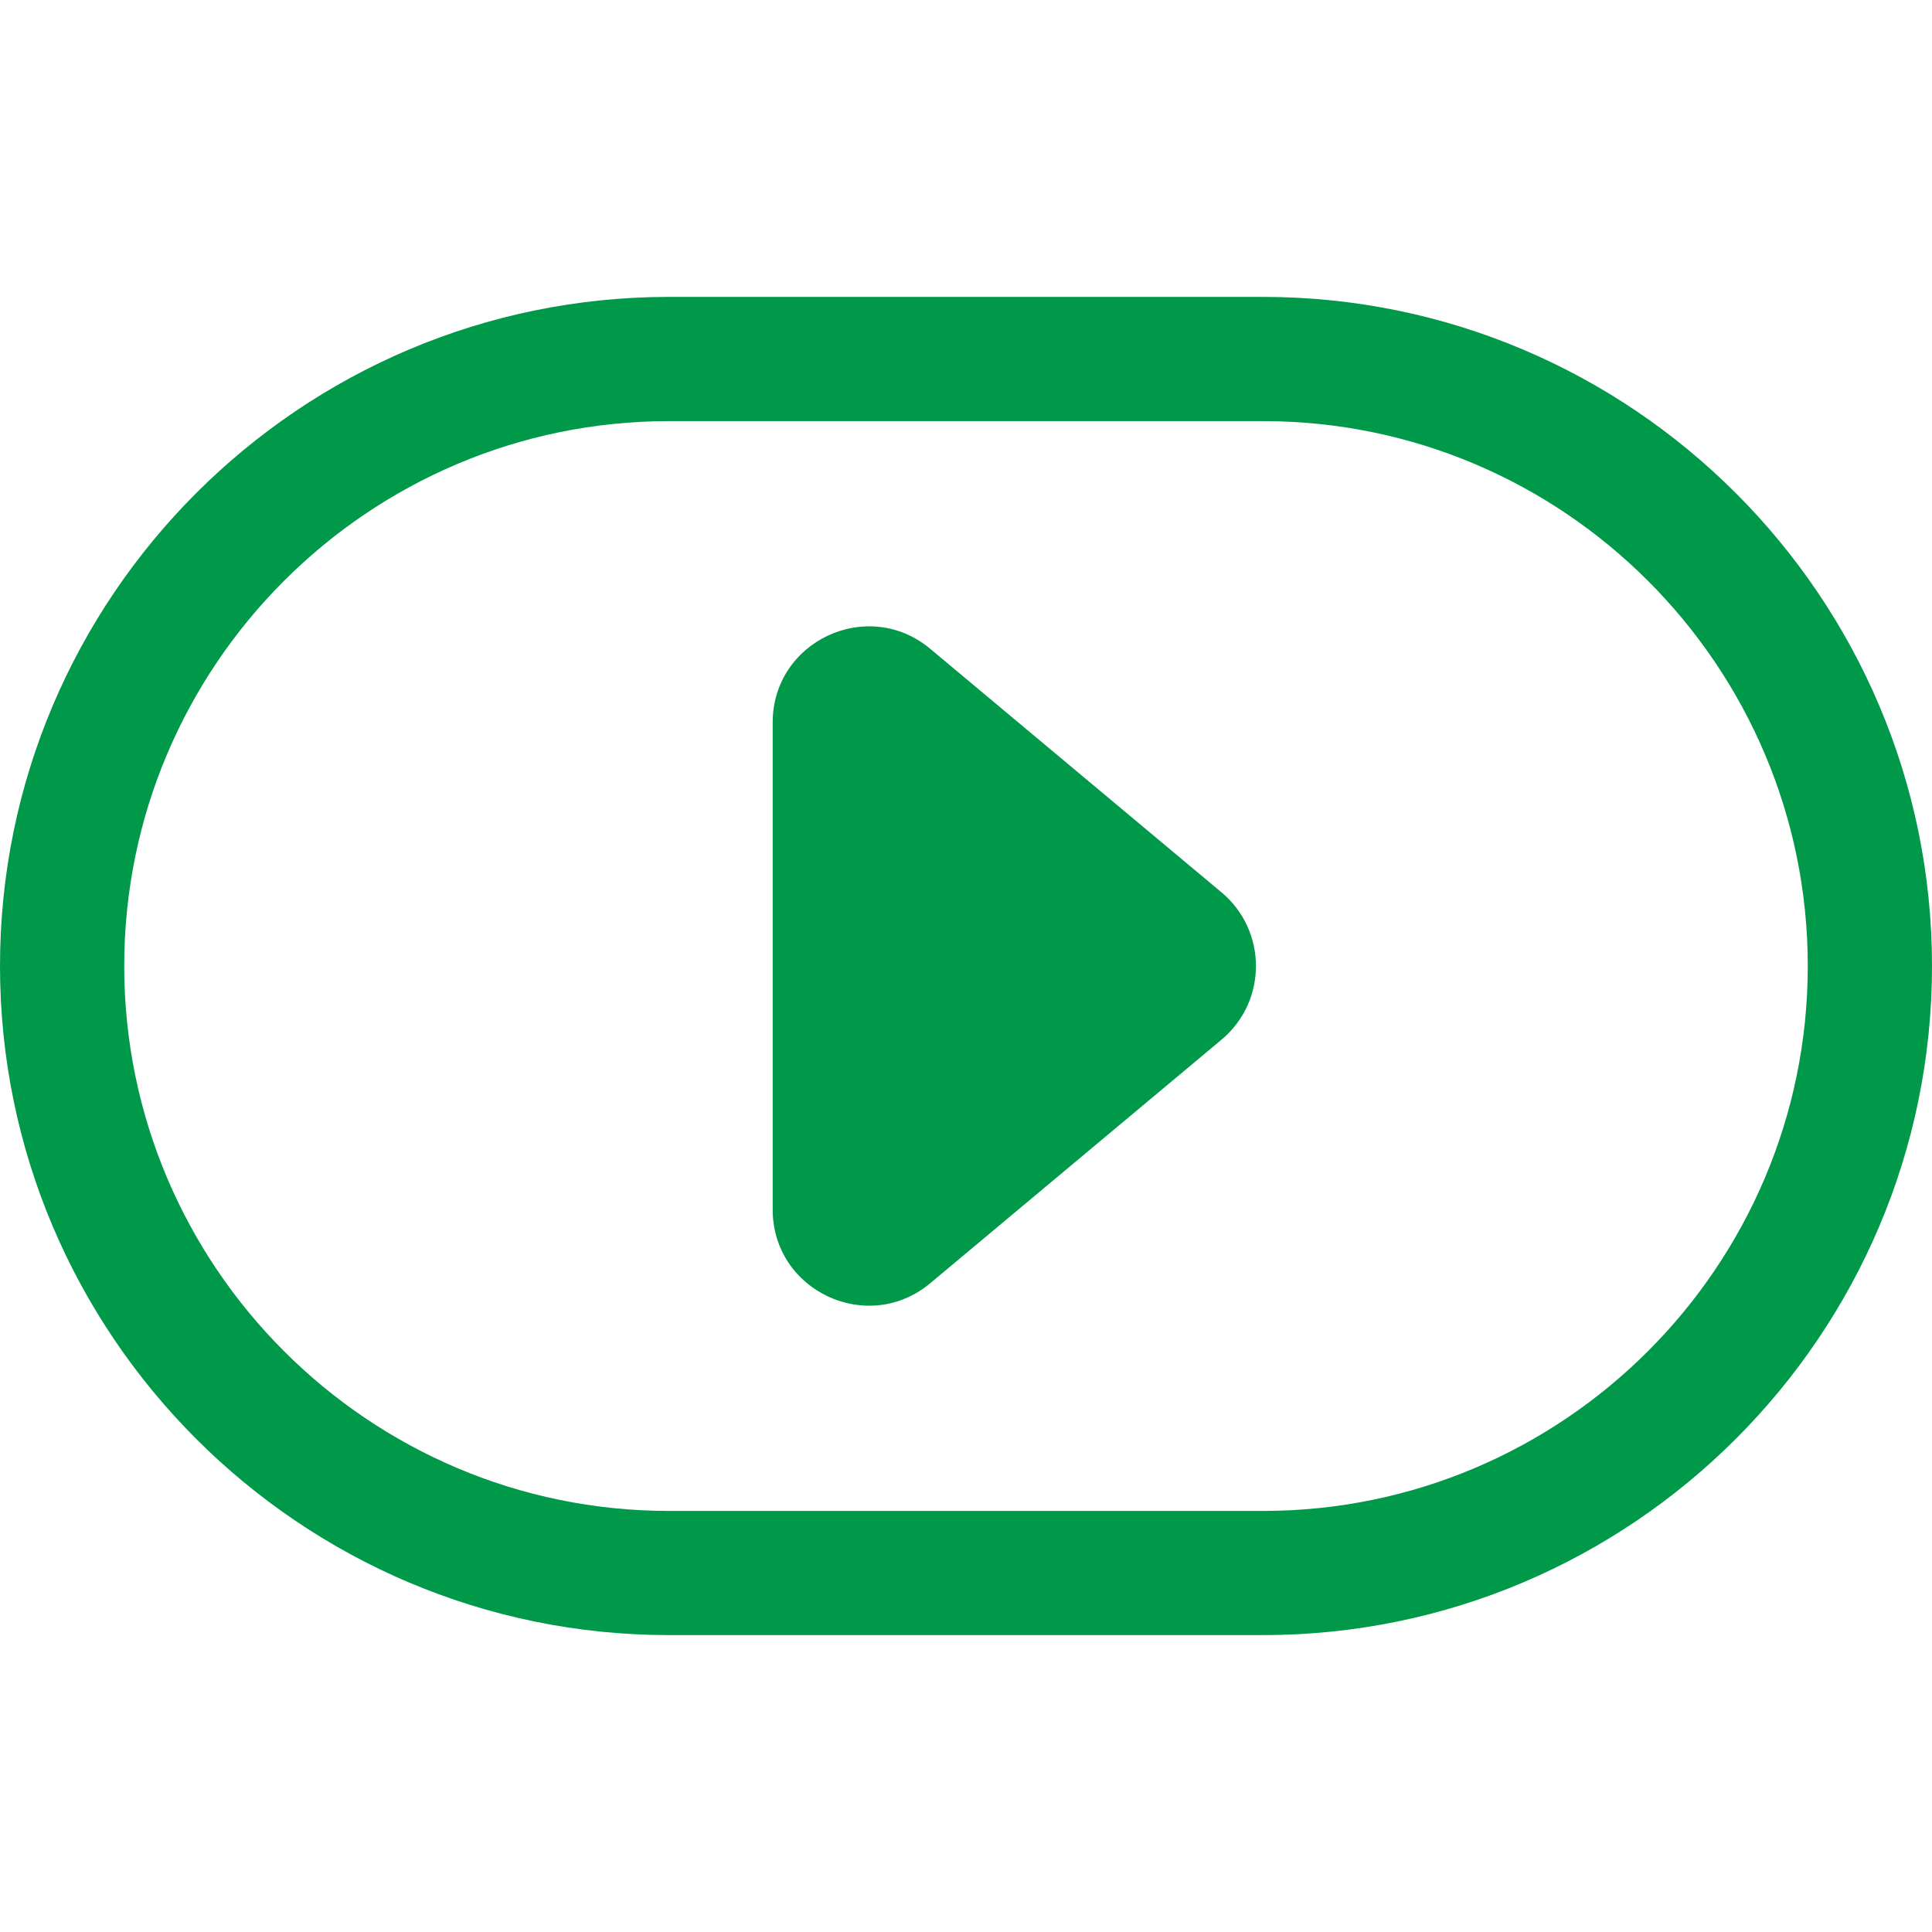
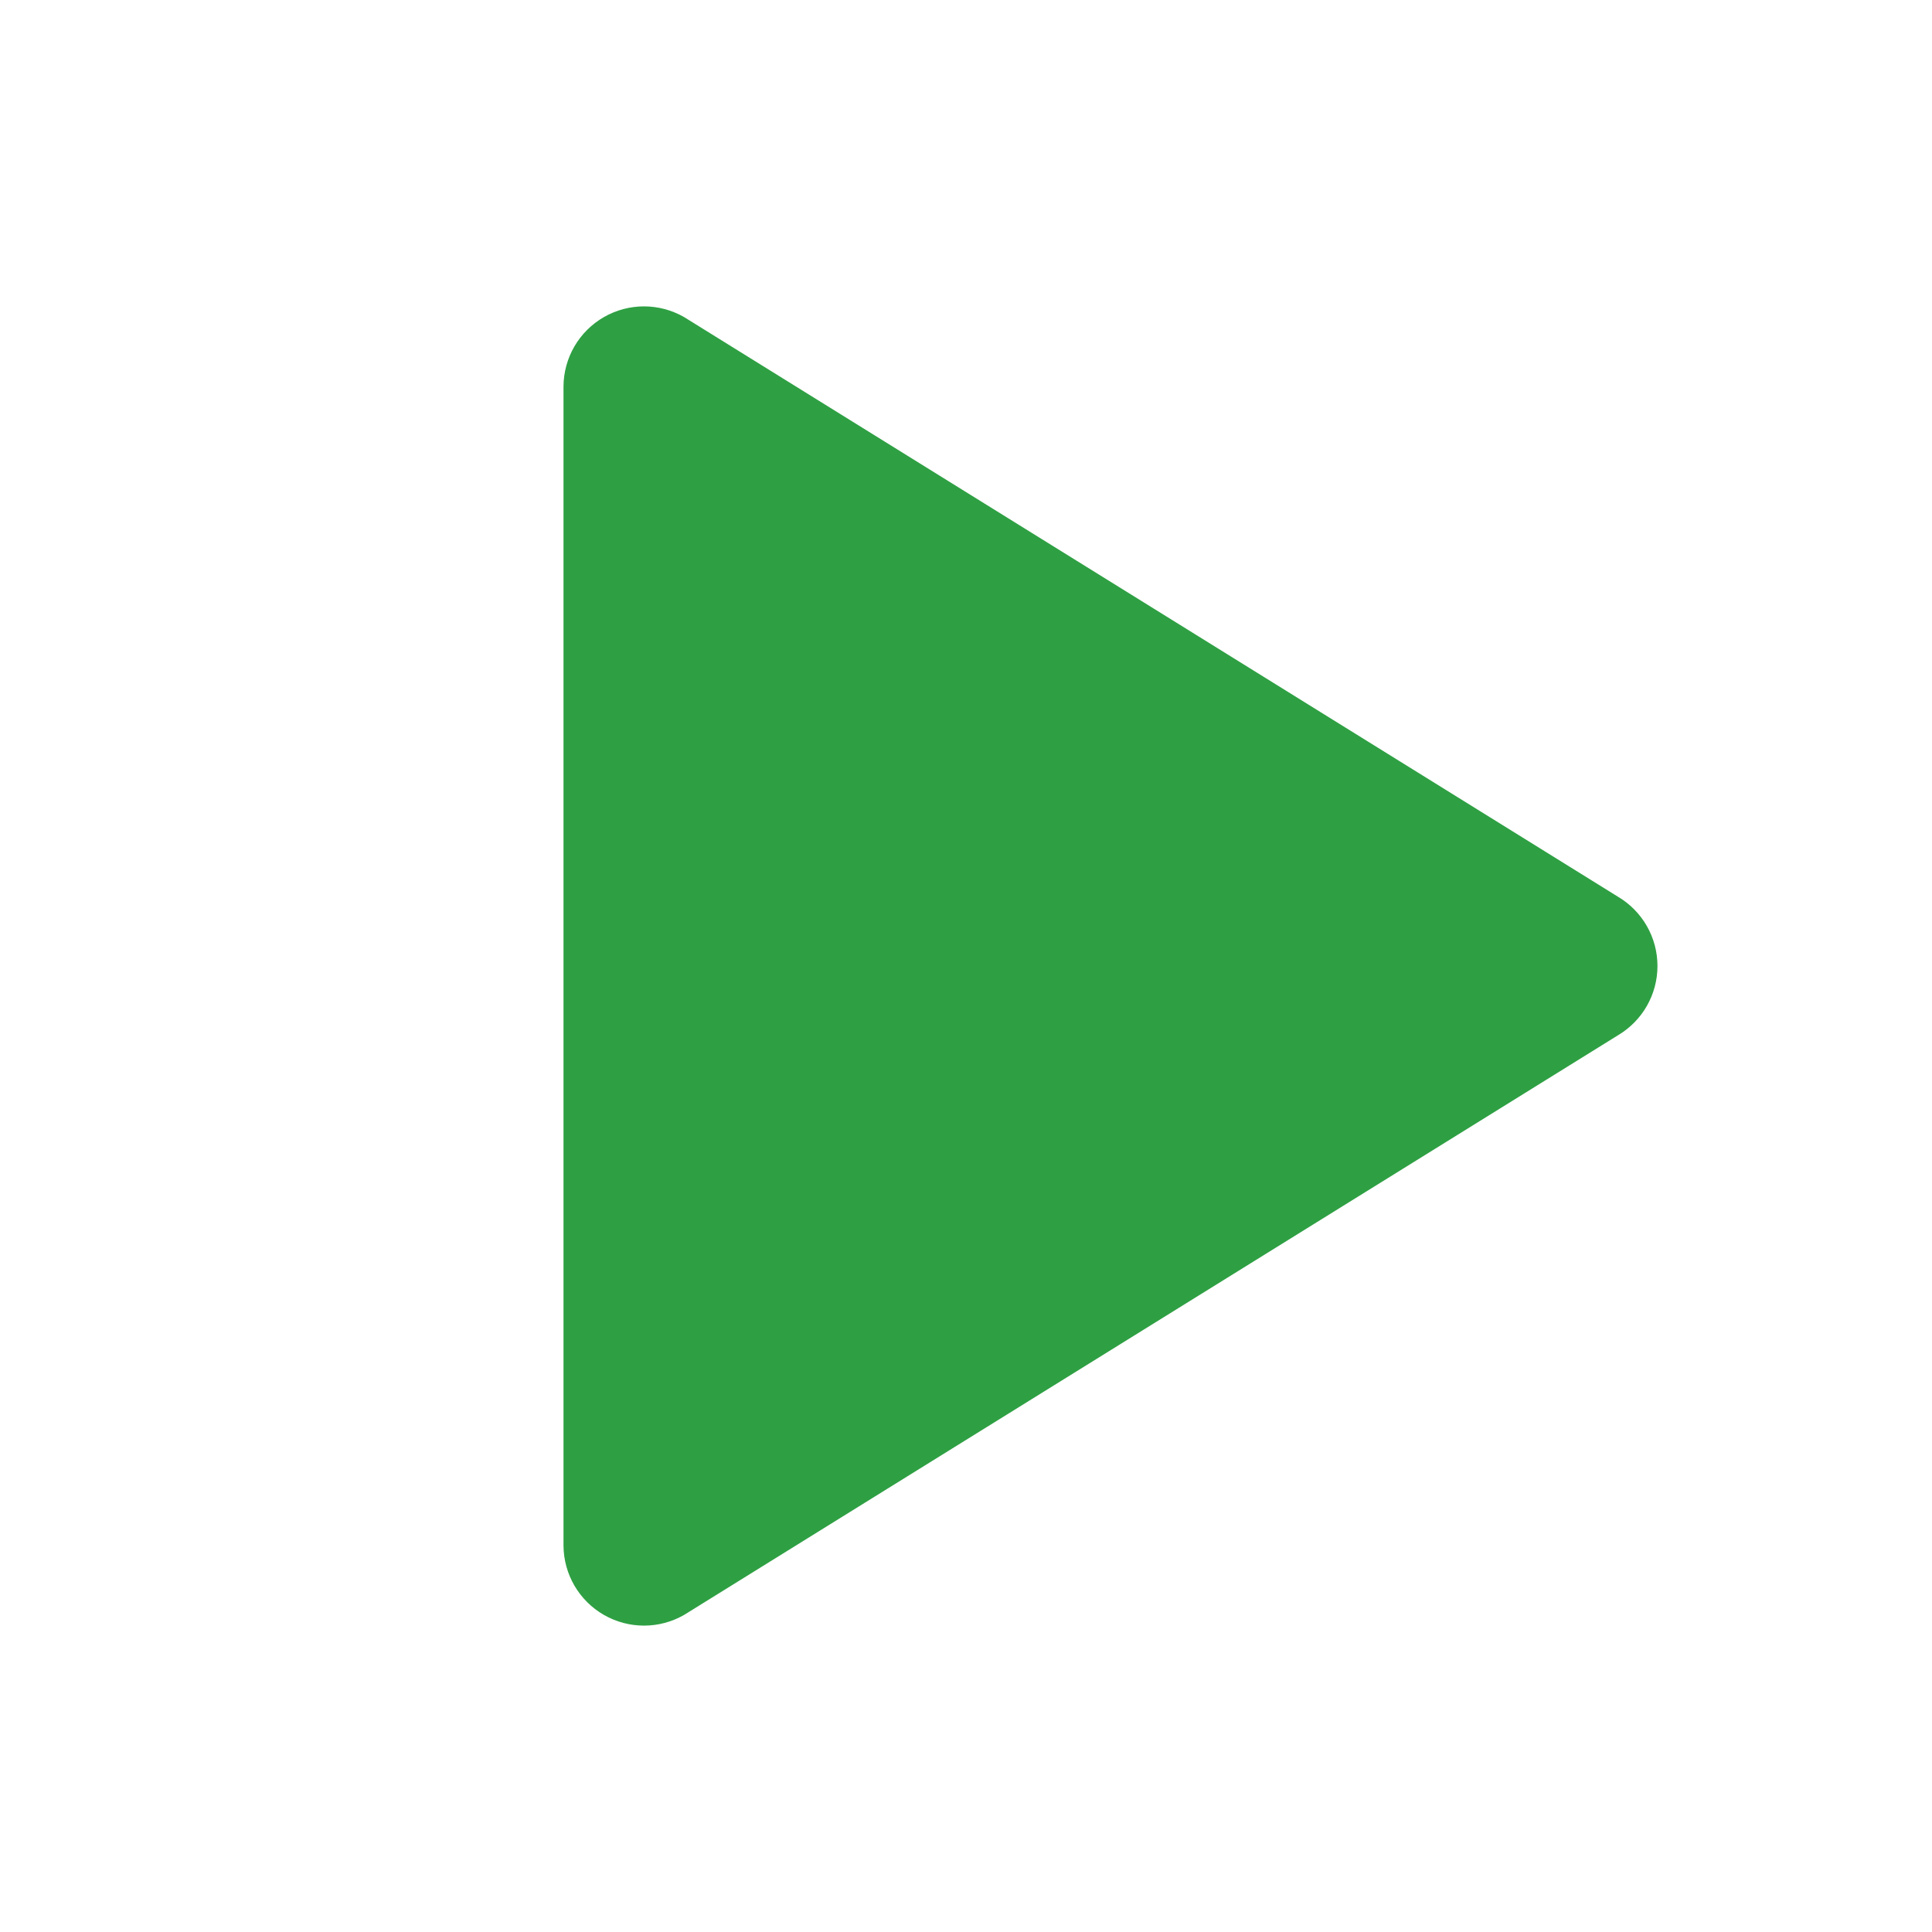
- <svg xmlns="http://www.w3.org/2000/svg" xmlns:ns1="http://schemas.microsoft.com/visio/2003/SVGExtensions/" width="512" height="512" viewBox="0 0 384 383.999" xml:space="preserve" class="st2" version="1.1" id="svg24" style="font-size:12px;overflow:visible;color-interpolation-filters:sRGB;fill:none;fill-rule:evenodd;stroke-linecap:square;stroke-miterlimit:3">
-   <defs id="defs28" />
-   <ns1:documentProperties ns1:langID="2052" ns1:viewMarkup="false" />
-   <style type="text/css" id="style2">
- 	
- 		.st1 {fill:#009949;stroke:none;stroke-linecap:butt;stroke-width:1.371}
- 		.st2 {fill:none;fill-rule:evenodd;font-size:12px;overflow:visible;stroke-linecap:square;stroke-miterlimit:3}
- 	
- 	</style>
-   <g ns1:mID="0" ns1:index="1" ns1:groupContext="foregroundPage" id="g22" transform="translate(-1.371415,57.64112)">
-     <ns1:pageProperties ns1:drawingScale="0.0393701" ns1:pageScale="0.0393701" ns1:drawingUnits="24" ns1:shadowOffsetX="9" ns1:shadowOffsetY="-9" />
-     <g id="group11-1" transform="translate(1.37143,-1.37143)" ns1:mID="11" ns1:groupContext="group">
-       <g id="group12-2" ns1:mID="12" ns1:groupContext="group">
-         <g id="shape13-3" ns1:mID="13" ns1:groupContext="shape">
-           <path d="M 251.01,2.74 H 132.99 C 59.66,2.74 0,62.4 0,135.73 0,209.06 59.66,268.72 132.99,268.72 H 251.01 C 324.34,268.72 384,209.06 384,135.73 384,62.4 324.34,2.74 251.01,2.74 Z m 0,241.3 H 132.99 c -59.72,0 -108.3,-48.59 -108.3,-108.31 0,-59.72 48.58,-108.3 108.3,-108.3 h 118.02 c 59.72,0 108.3,48.58 108.3,108.3 0,59.72 -48.58,108.31 -108.3,108.31 z" class="st1" id="path12" style="fill:#009949;stroke:none;stroke-width:1.371;stroke-linecap:butt" />
-         </g>
-         <g id="shape14-5" ns1:mID="14" ns1:groupContext="shape" transform="translate(153.577,-59.5666)">
-           <path d="M 89.21,180.66 31.32,132.26 C 18.9,121.88 0,130.71 0,146.9 v 96.8 c 0,16.19 18.9,25.02 31.32,14.64 l 57.89,-48.4 c 9.12,-7.63 9.12,-21.65 0,-29.28 z" class="st1" id="path17" style="fill:#009949;stroke:none;stroke-width:1.371;stroke-linecap:butt" />
-         </g>
-       </g>
-     </g>
-   </g>
+ <svg xmlns="http://www.w3.org/2000/svg" width="24" height="24" viewBox="0 0 24 24">
+   <path d="M7 4.8v14.4a1 1 0 0 0 1.5.86l11.6-7.2a1 1 0 0 0 0-1.72L8.5 3.94A1 1 0 0 0 7 4.8z" fill="#2ea043" />
</svg>
